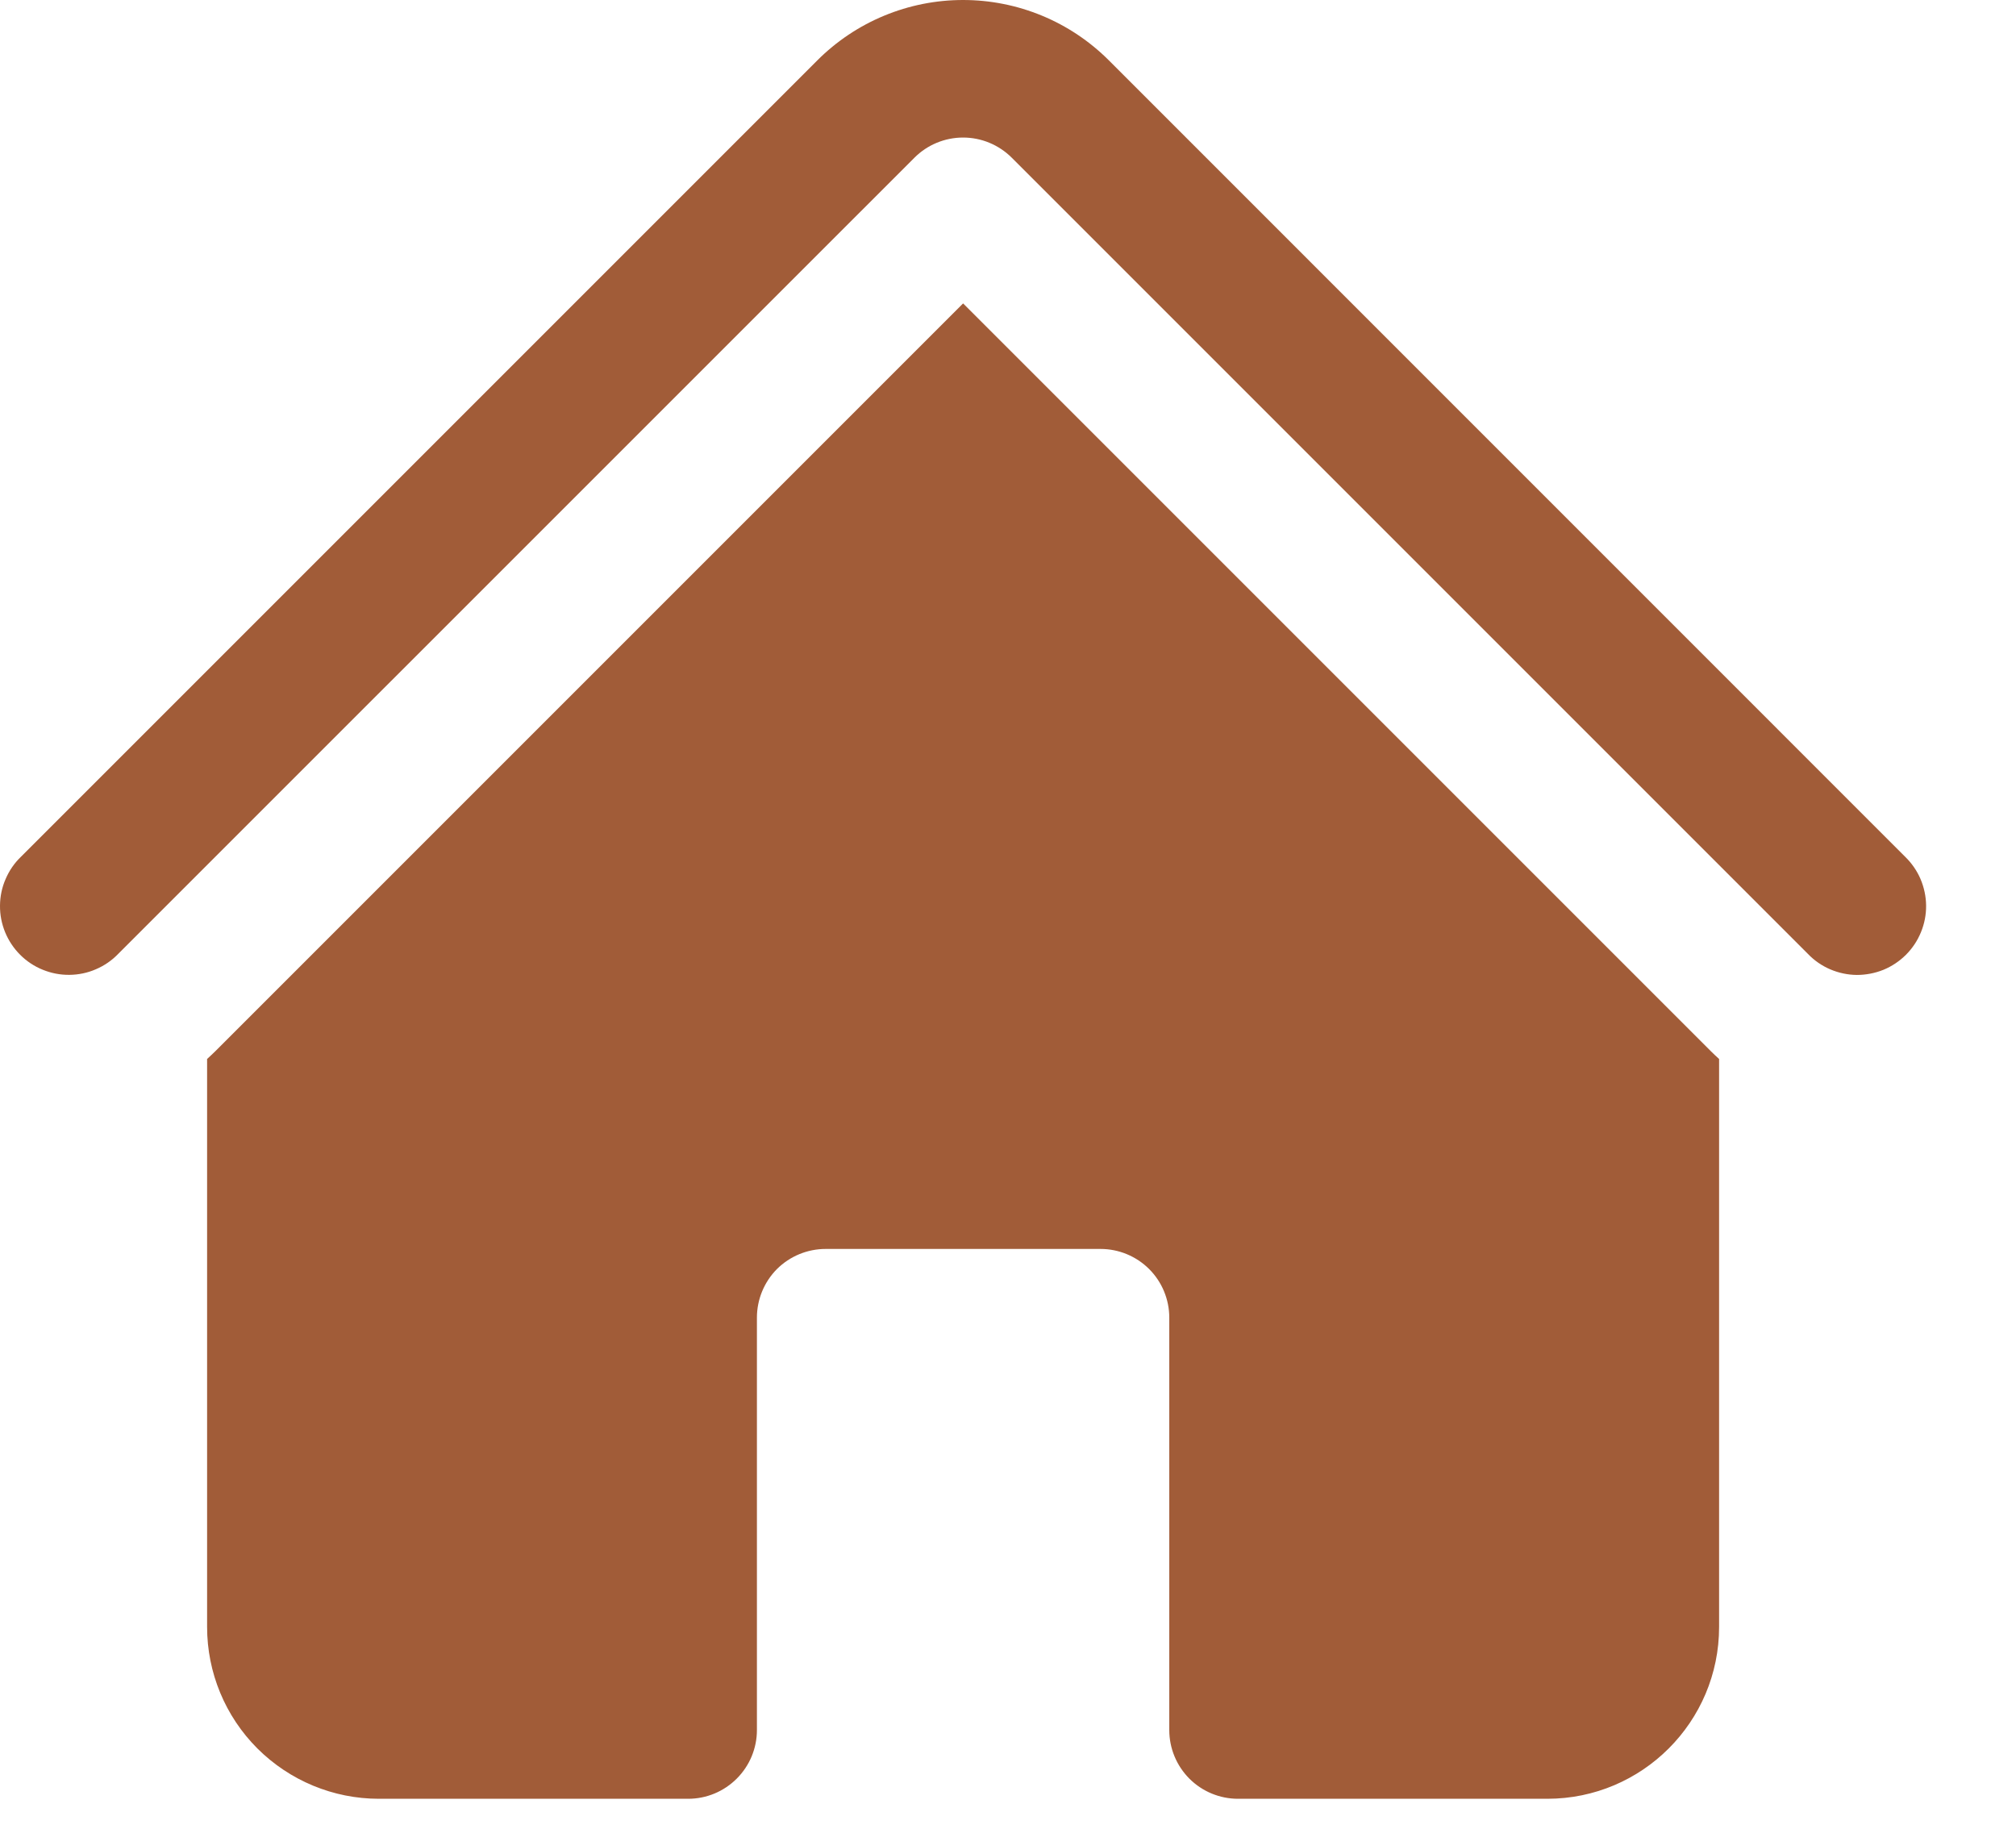
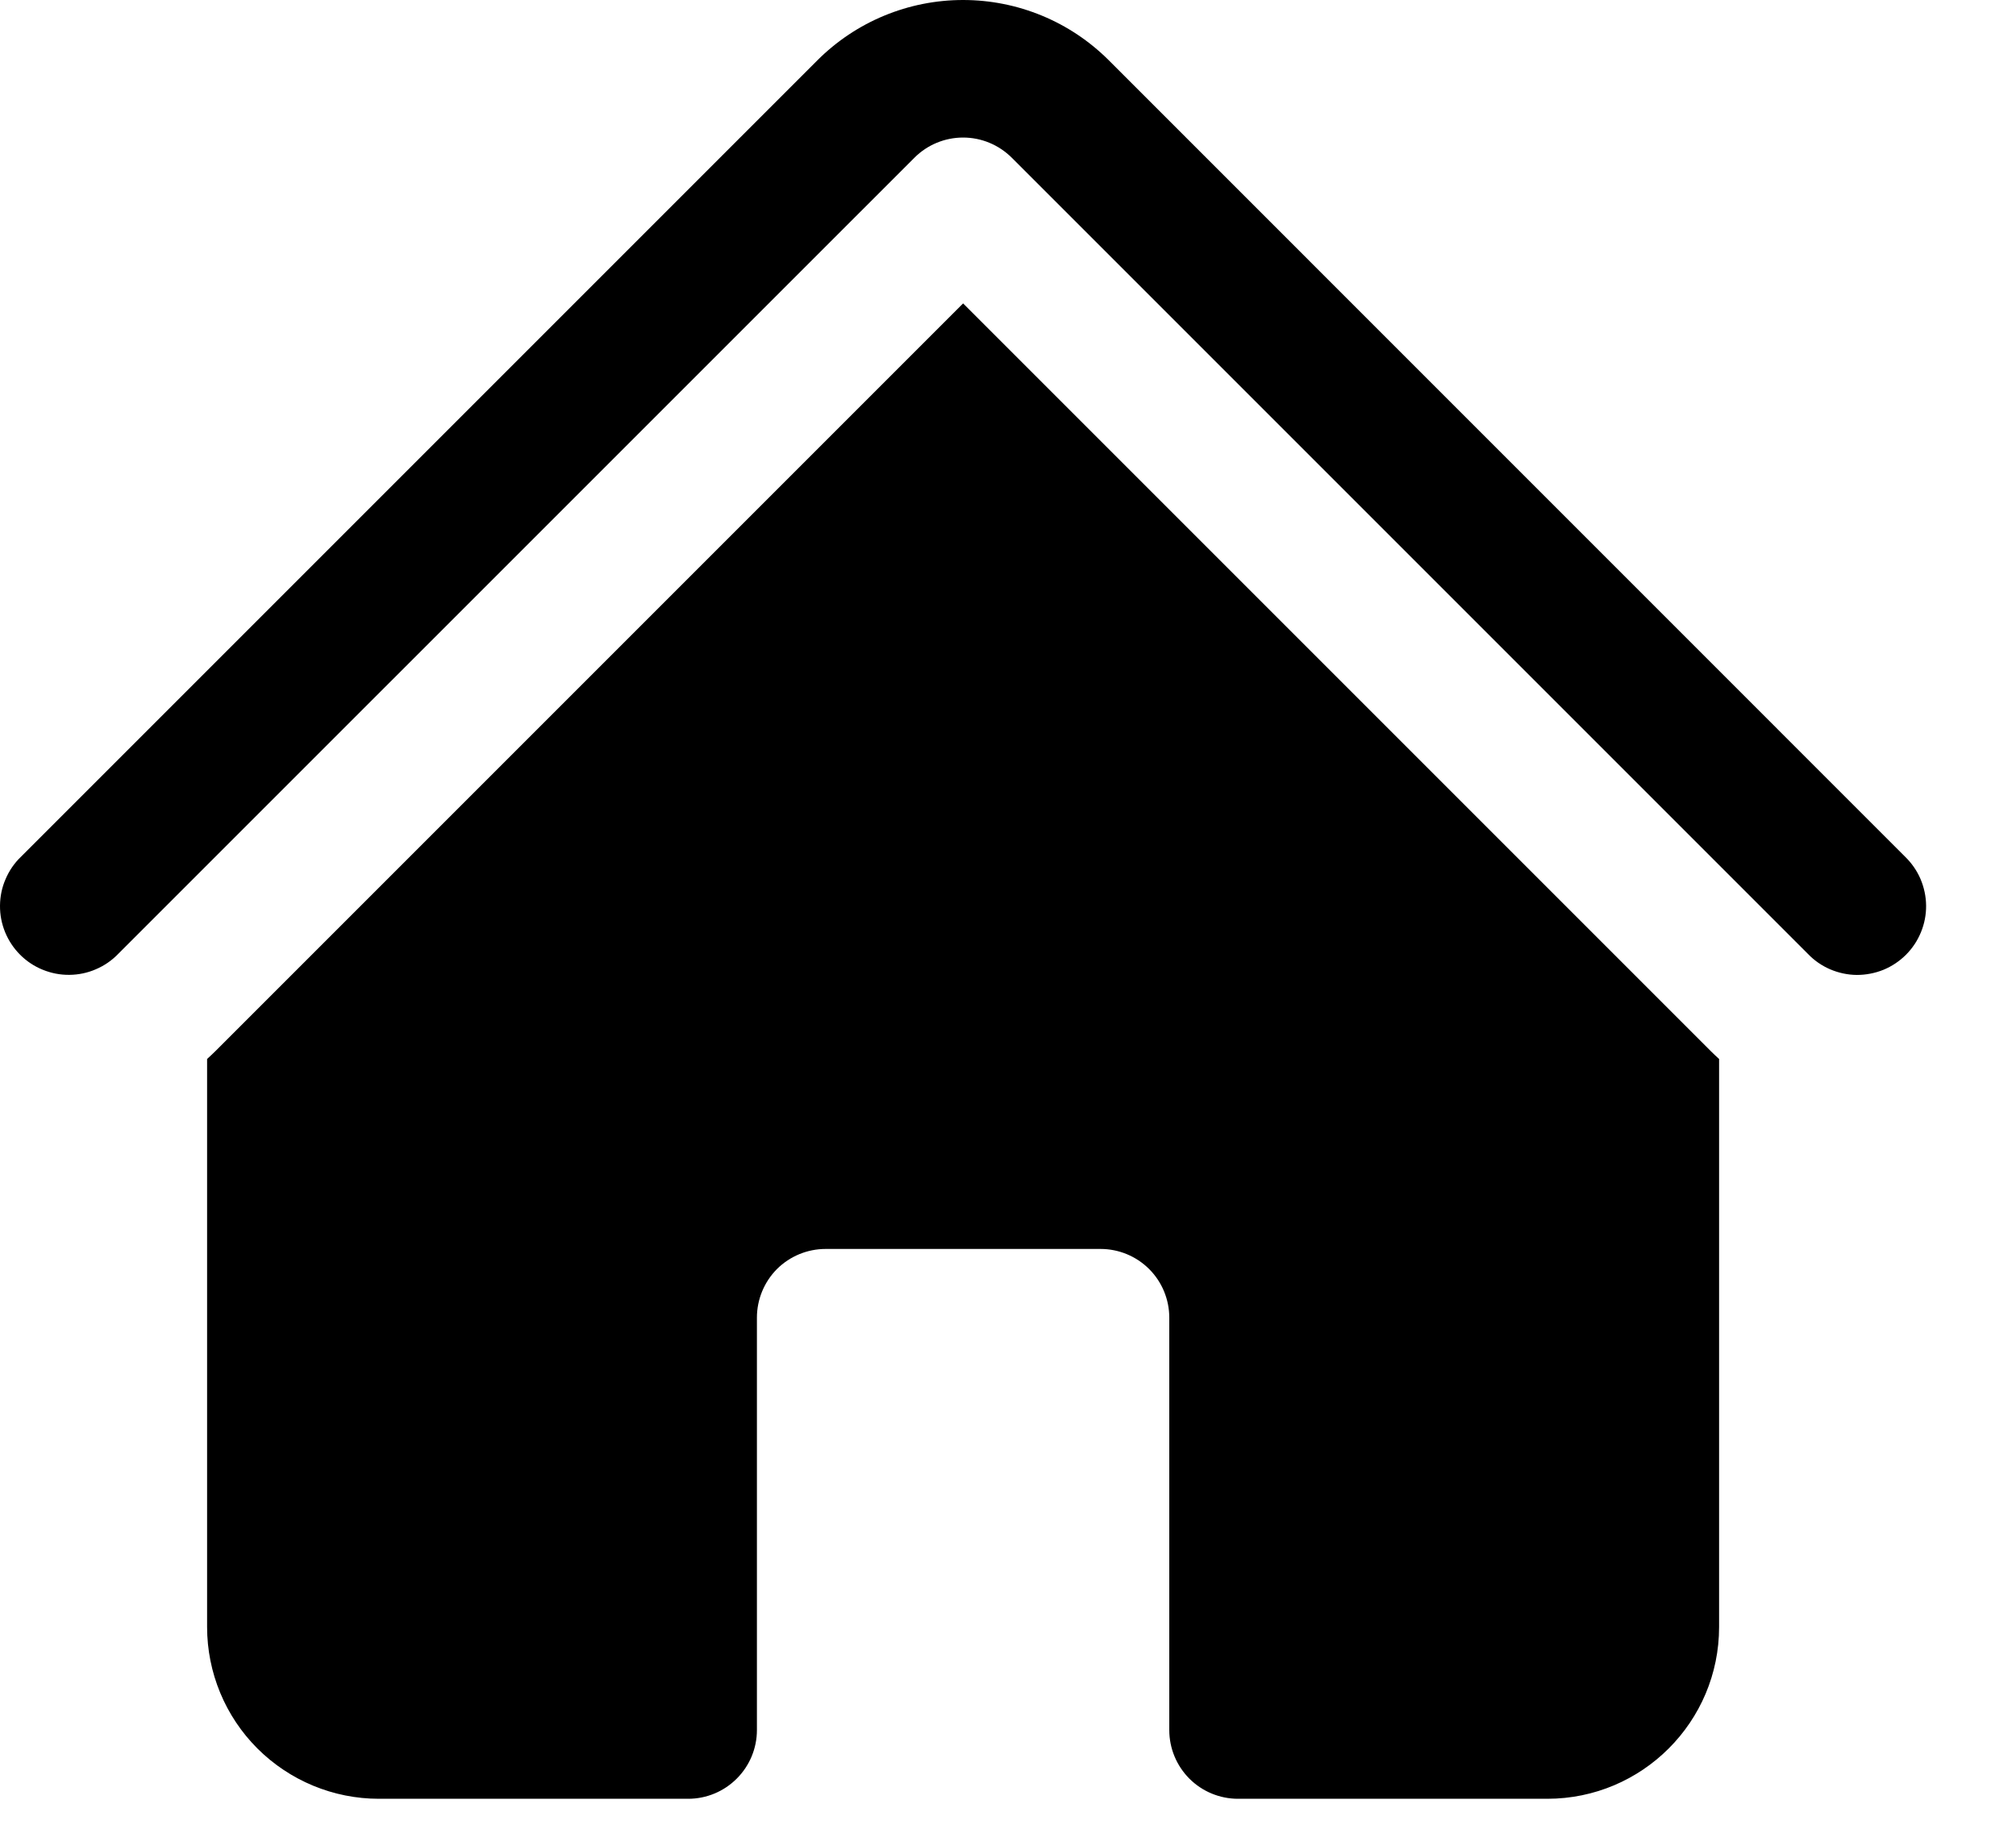
- <svg xmlns="http://www.w3.org/2000/svg" width="22" height="20" viewBox="0 0 22 20" fill="none">
-   <path d="M9.98 1.72C10.12 1.58 10.311 1.501 10.51 1.501C10.709 1.501 10.899 1.58 11.04 1.72L19.73 10.41C19.799 10.482 19.882 10.539 19.973 10.578C20.065 10.617 20.163 10.638 20.263 10.639C20.362 10.639 20.461 10.62 20.553 10.583C20.645 10.545 20.729 10.489 20.799 10.419C20.87 10.348 20.925 10.265 20.963 10.172C21.001 10.08 21.02 9.981 21.019 9.882C21.018 9.782 20.997 9.684 20.958 9.592C20.919 9.501 20.861 9.418 20.79 9.349L12.101 0.659C11.892 0.45 11.644 0.284 11.371 0.171C11.098 0.058 10.805 0 10.51 0C10.214 0 9.922 0.058 9.649 0.171C9.376 0.284 9.128 0.45 8.919 0.659L0.229 9.349C0.157 9.418 0.1 9.501 0.061 9.593C0.021 9.684 0.001 9.782 2.53084e-05 9.882C-0.001 9.982 0.018 10.08 0.056 10.173C0.094 10.265 0.149 10.348 0.22 10.419C0.29 10.489 0.374 10.545 0.466 10.582C0.559 10.62 0.657 10.639 0.757 10.638C0.856 10.637 0.955 10.617 1.046 10.577C1.138 10.538 1.221 10.481 1.29 10.409L9.98 1.72Z" fill="#A15C38" />
-   <path d="M10.51 3.311L18.669 11.47C18.699 11.5 18.729 11.528 18.76 11.556V17.754C18.76 18.789 17.92 19.629 16.885 19.629H13.51C13.311 19.629 13.12 19.55 12.979 19.409C12.839 19.268 12.76 19.078 12.76 18.879V14.379C12.76 14.18 12.681 13.989 12.54 13.848C12.399 13.708 12.209 13.629 12.01 13.629H9.01C8.811 13.629 8.62 13.708 8.479 13.848C8.339 13.989 8.26 14.18 8.26 14.379V18.879C8.26 19.078 8.181 19.268 8.04 19.409C7.899 19.55 7.709 19.629 7.51 19.629H4.135C3.637 19.629 3.161 19.431 2.809 19.08C2.457 18.728 2.26 18.251 2.26 17.754V11.556C2.291 11.528 2.321 11.499 2.351 11.47L10.51 3.311Z" fill="#A15C38" />
+ <svg xmlns="http://www.w3.org/2000/svg" width="current" height="current" viewBox="0 0 22 20" fill="currentColor">
+   <path d="M9.98 1.72C10.12 1.58 10.311 1.501 10.51 1.501C10.709 1.501 10.899 1.58 11.04 1.72L19.73 10.41C19.799 10.482 19.882 10.539 19.973 10.578C20.065 10.617 20.163 10.638 20.263 10.639C20.362 10.639 20.461 10.62 20.553 10.583C20.645 10.545 20.729 10.489 20.799 10.419C20.87 10.348 20.925 10.265 20.963 10.172C21.001 10.08 21.02 9.981 21.019 9.882C21.018 9.782 20.997 9.684 20.958 9.592C20.919 9.501 20.861 9.418 20.79 9.349L12.101 0.659C11.892 0.45 11.644 0.284 11.371 0.171C11.098 0.058 10.805 0 10.51 0C10.214 0 9.922 0.058 9.649 0.171C9.376 0.284 9.128 0.45 8.919 0.659L0.229 9.349C0.157 9.418 0.1 9.501 0.061 9.593C0.021 9.684 0.001 9.782 2.53084e-05 9.882C-0.001 9.982 0.018 10.08 0.056 10.173C0.094 10.265 0.149 10.348 0.22 10.419C0.29 10.489 0.374 10.545 0.466 10.582C0.559 10.62 0.657 10.639 0.757 10.638C0.856 10.637 0.955 10.617 1.046 10.577C1.138 10.538 1.221 10.481 1.29 10.409L9.98 1.72Z" fill="currentColor" />
+   <path d="M10.51 3.311L18.669 11.47C18.699 11.5 18.729 11.528 18.76 11.556V17.754C18.76 18.789 17.92 19.629 16.885 19.629H13.51C13.311 19.629 13.12 19.55 12.979 19.409C12.839 19.268 12.76 19.078 12.76 18.879V14.379C12.76 14.18 12.681 13.989 12.54 13.848C12.399 13.708 12.209 13.629 12.01 13.629H9.01C8.811 13.629 8.62 13.708 8.479 13.848C8.339 13.989 8.26 14.18 8.26 14.379V18.879C8.26 19.078 8.181 19.268 8.04 19.409C7.899 19.55 7.709 19.629 7.51 19.629H4.135C3.637 19.629 3.161 19.431 2.809 19.08C2.457 18.728 2.26 18.251 2.26 17.754V11.556C2.291 11.528 2.321 11.499 2.351 11.47L10.51 3.311Z" fill="currentColor" />
</svg>
